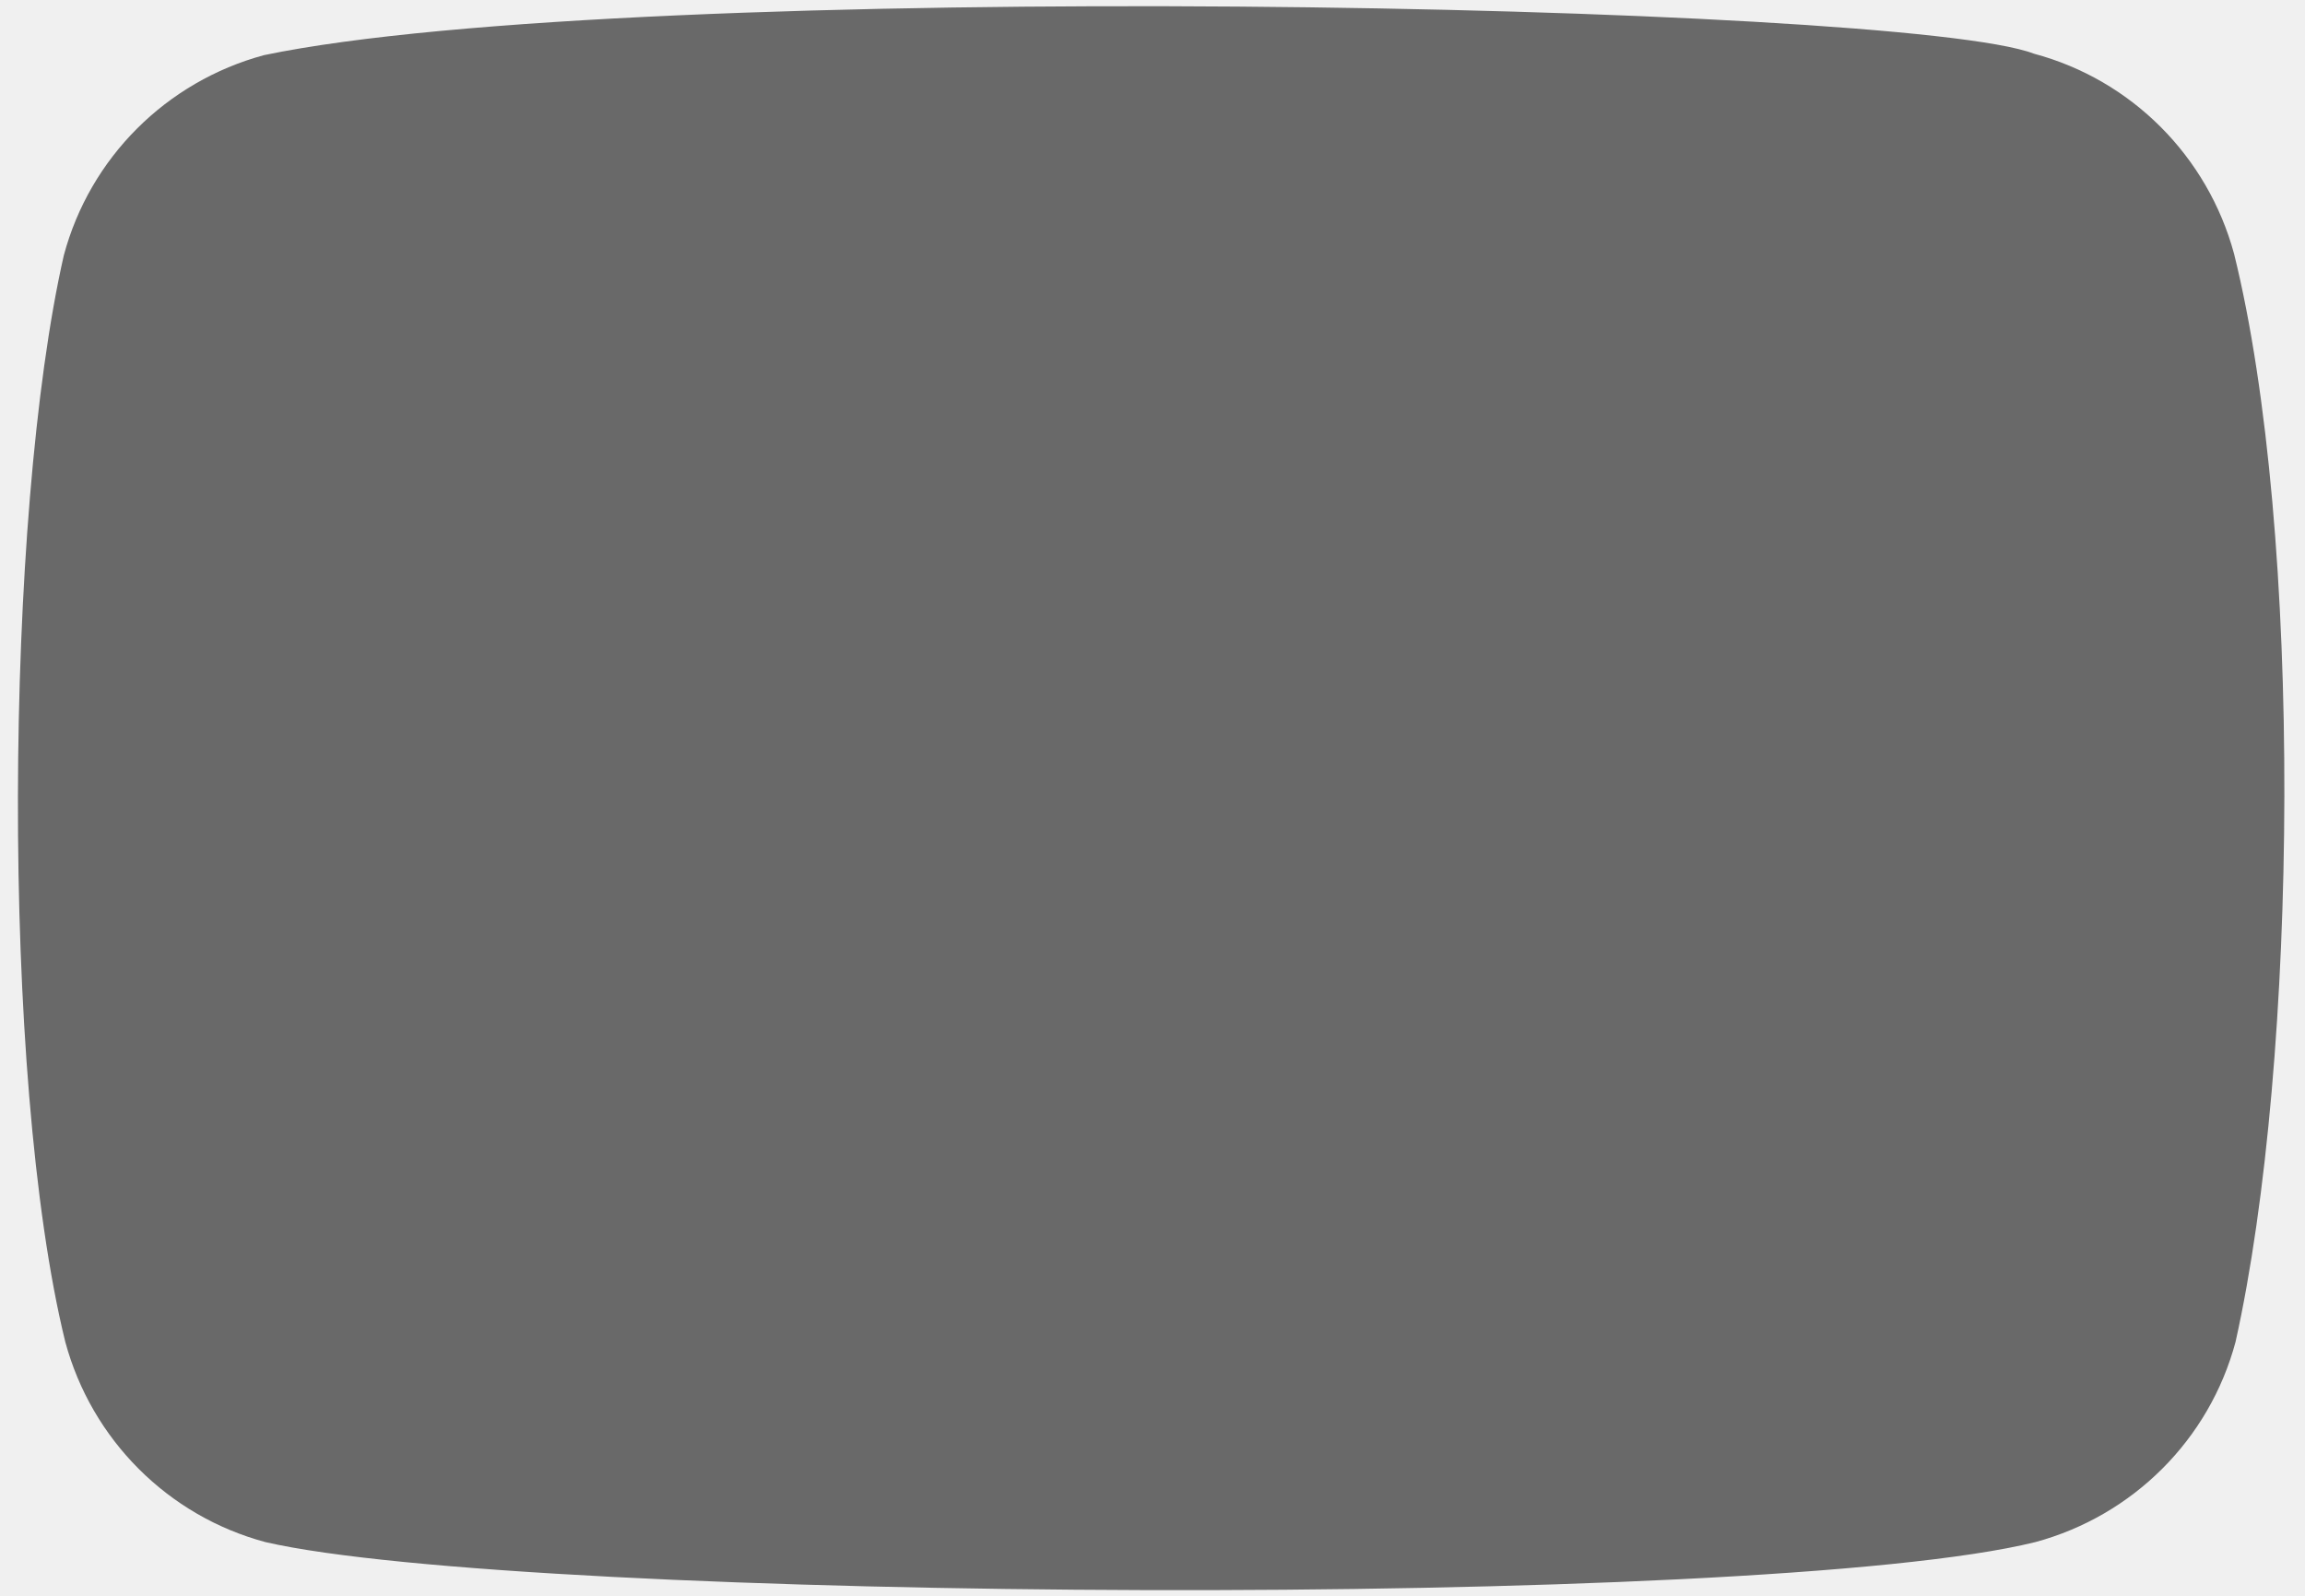
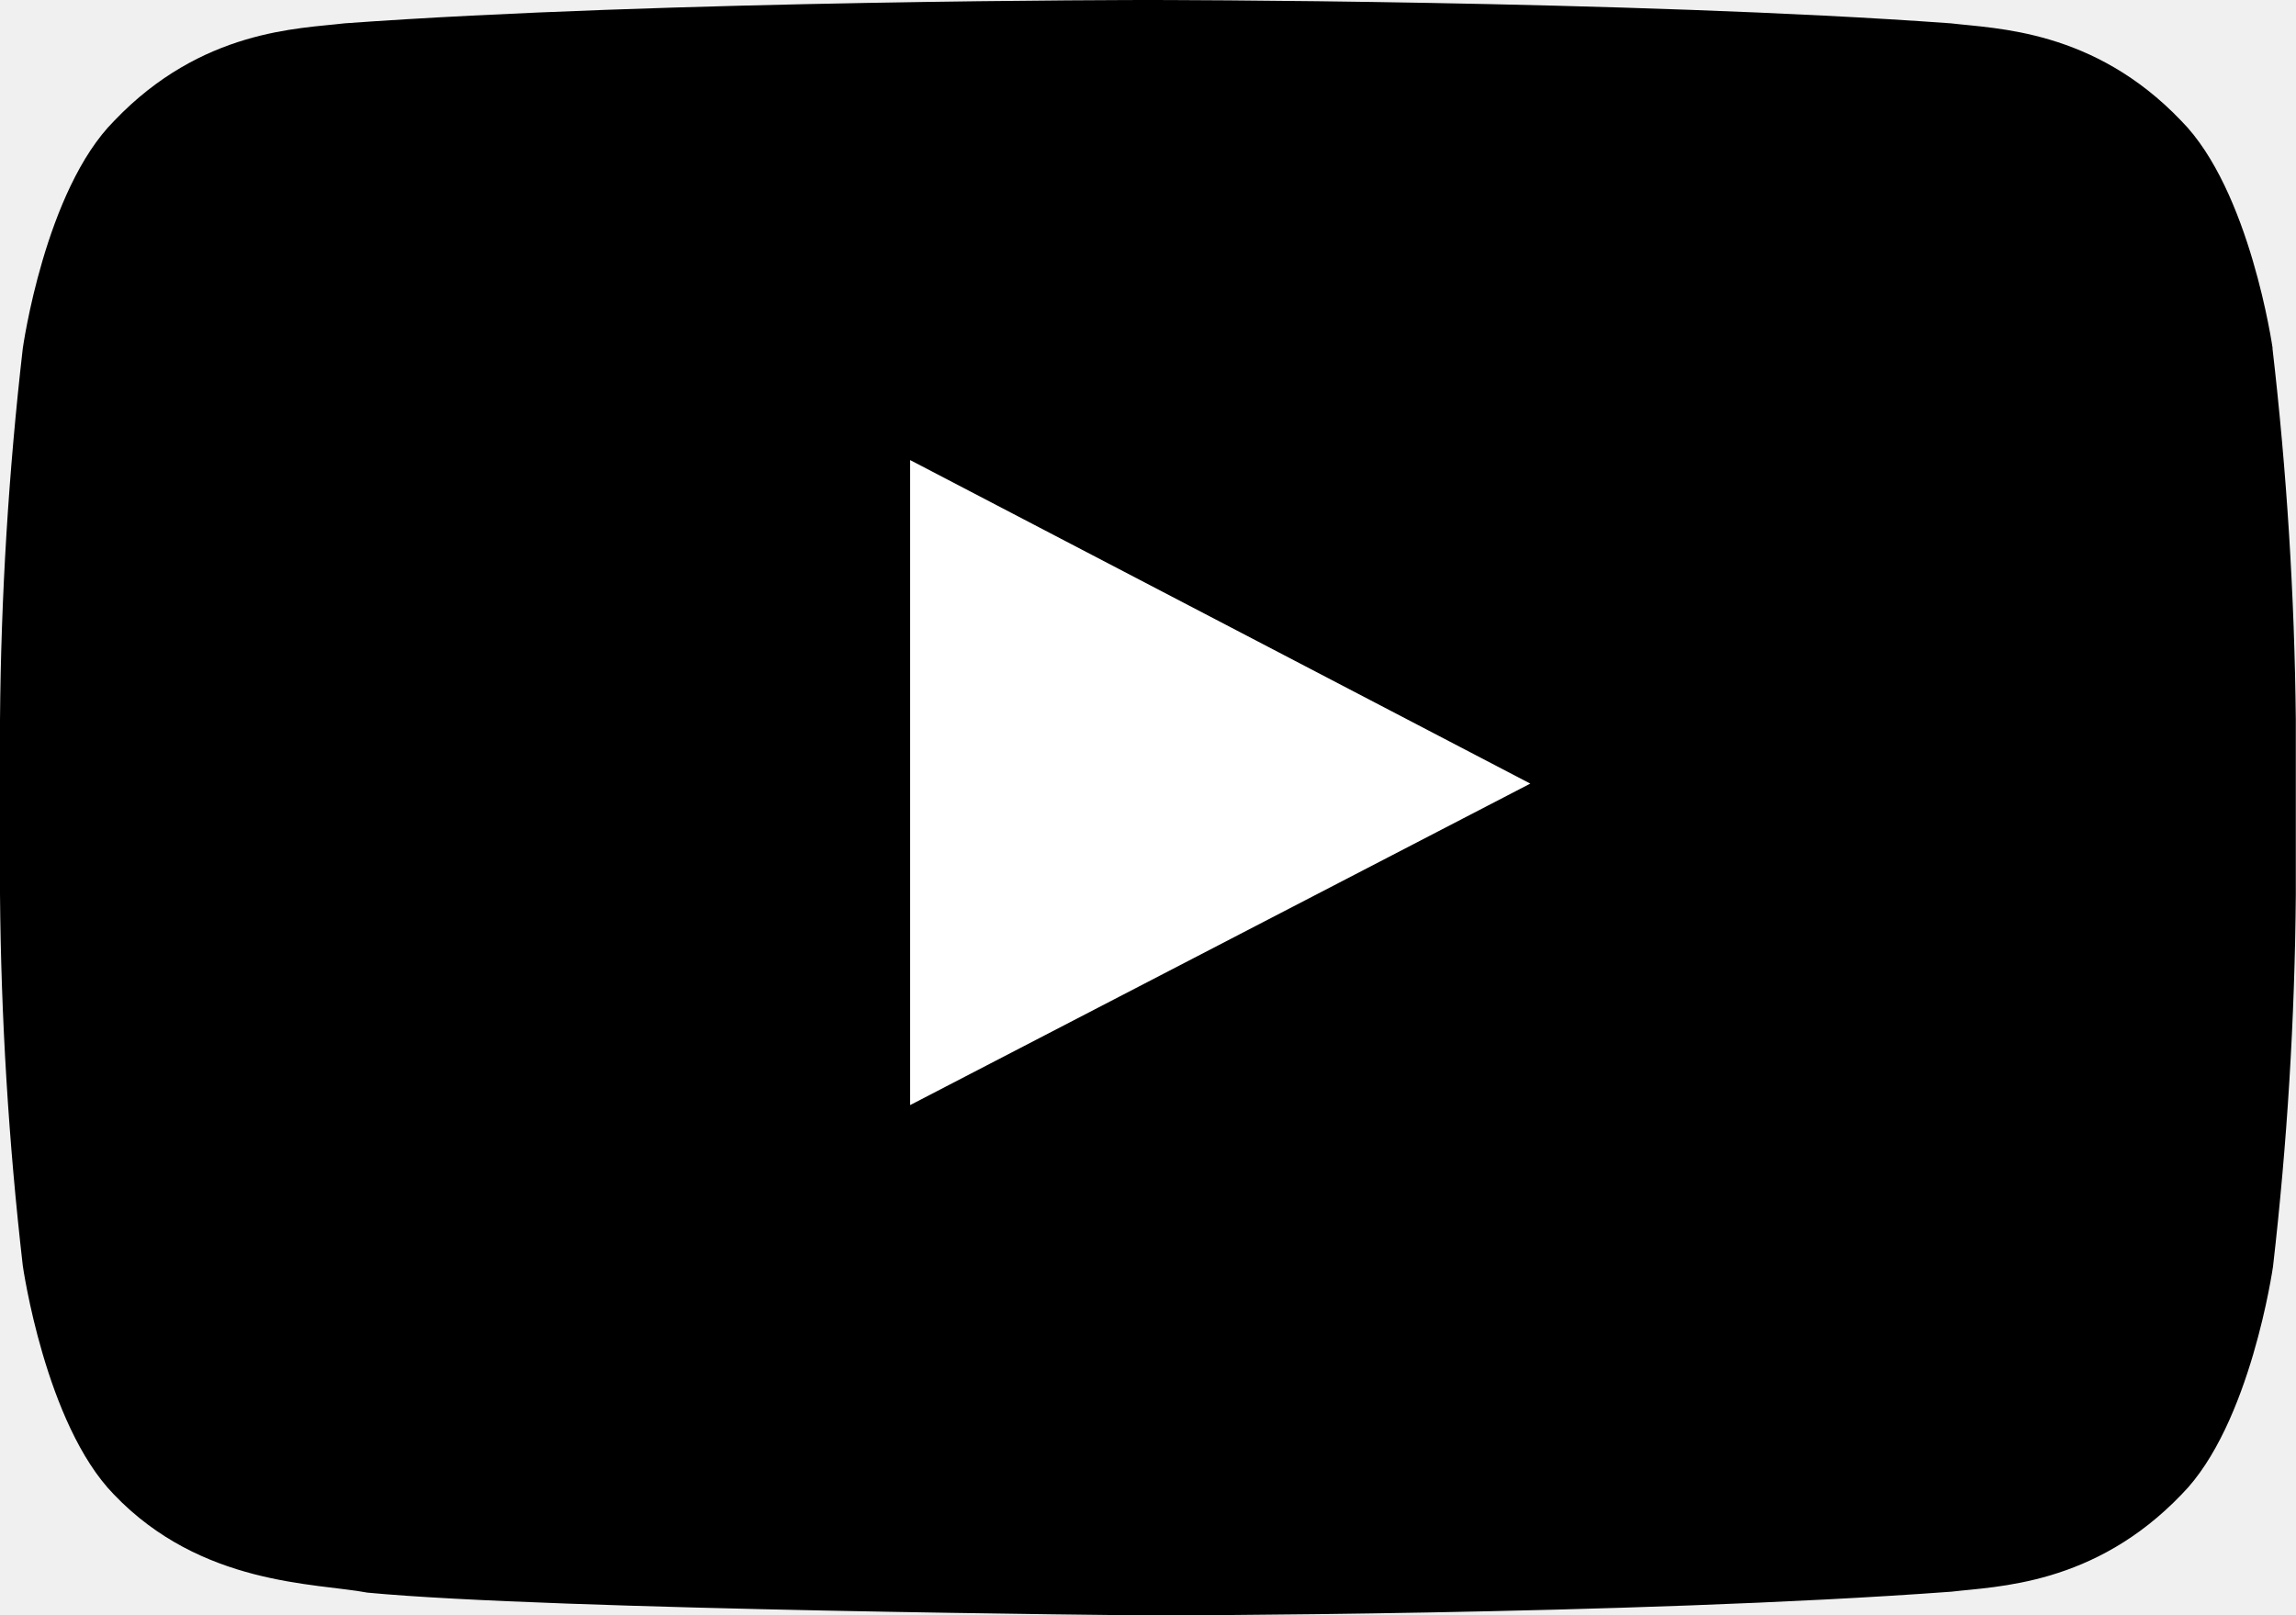
- <svg xmlns="http://www.w3.org/2000/svg" width="52" height="36" viewBox="0 0 52 36" fill="none">
-   <path d="M50.4 5.727C49.804 3.525 48.086 1.8 45.884 1.211C42.925 0.069 14.269 -0.491 5.956 1.244C3.754 1.839 2.029 3.557 1.44 5.76C0.105 11.618 0.003 24.284 1.473 30.273C2.068 32.475 3.787 34.2 5.989 34.789C11.847 36.138 39.698 36.327 45.916 34.789C48.119 34.194 49.844 32.475 50.433 30.273C51.856 23.891 51.958 12.011 50.4 5.727Z" fill="#696969" />
+ <svg xmlns="http://www.w3.org/2000/svg" id="Layer_1" data-name="Layer 1" viewBox="0 0 122.88 86.43">
+   <defs>
+     <style>.cls-1,.cls-2{fill-rule:evenodd;}.cls-2{fill:#fff;}</style>
+   </defs>
+   <path class="cls-1" d="M121.63,18.65s-1.2-8.47-4.9-12.19c-4.67-4.89-9.91-4.92-12.31-5.21C87.24,0,61.43,0,61.43,0h0s-25.8,0-43,1.25c-2.4.29-7.63.31-12.31,5.21C2.4,10.18,1.22,18.65,1.22,18.65A187.15,187.15,0,0,0,0,38.55v9.31a187.65,187.65,0,0,0,1.22,19.9S2.42,76.23,6.09,80c4.68,4.9,10.82,4.74,13.57,5.26,9.83.94,41.78,1.22,41.78,1.22s25.83,0,43-1.27c2.41-.29,7.64-.32,12.32-5.21,3.69-3.72,4.89-12.2,4.89-12.2a187.15,187.15,0,0,0,1.22-19.9V38.54a189.26,189.26,0,0,0-1.25-19.9Z" />
+   <polygon class="cls-2" points="48.71 59.16 48.71 24.63 81.9 41.95 48.71 59.16 48.71 59.16" />
</svg>
